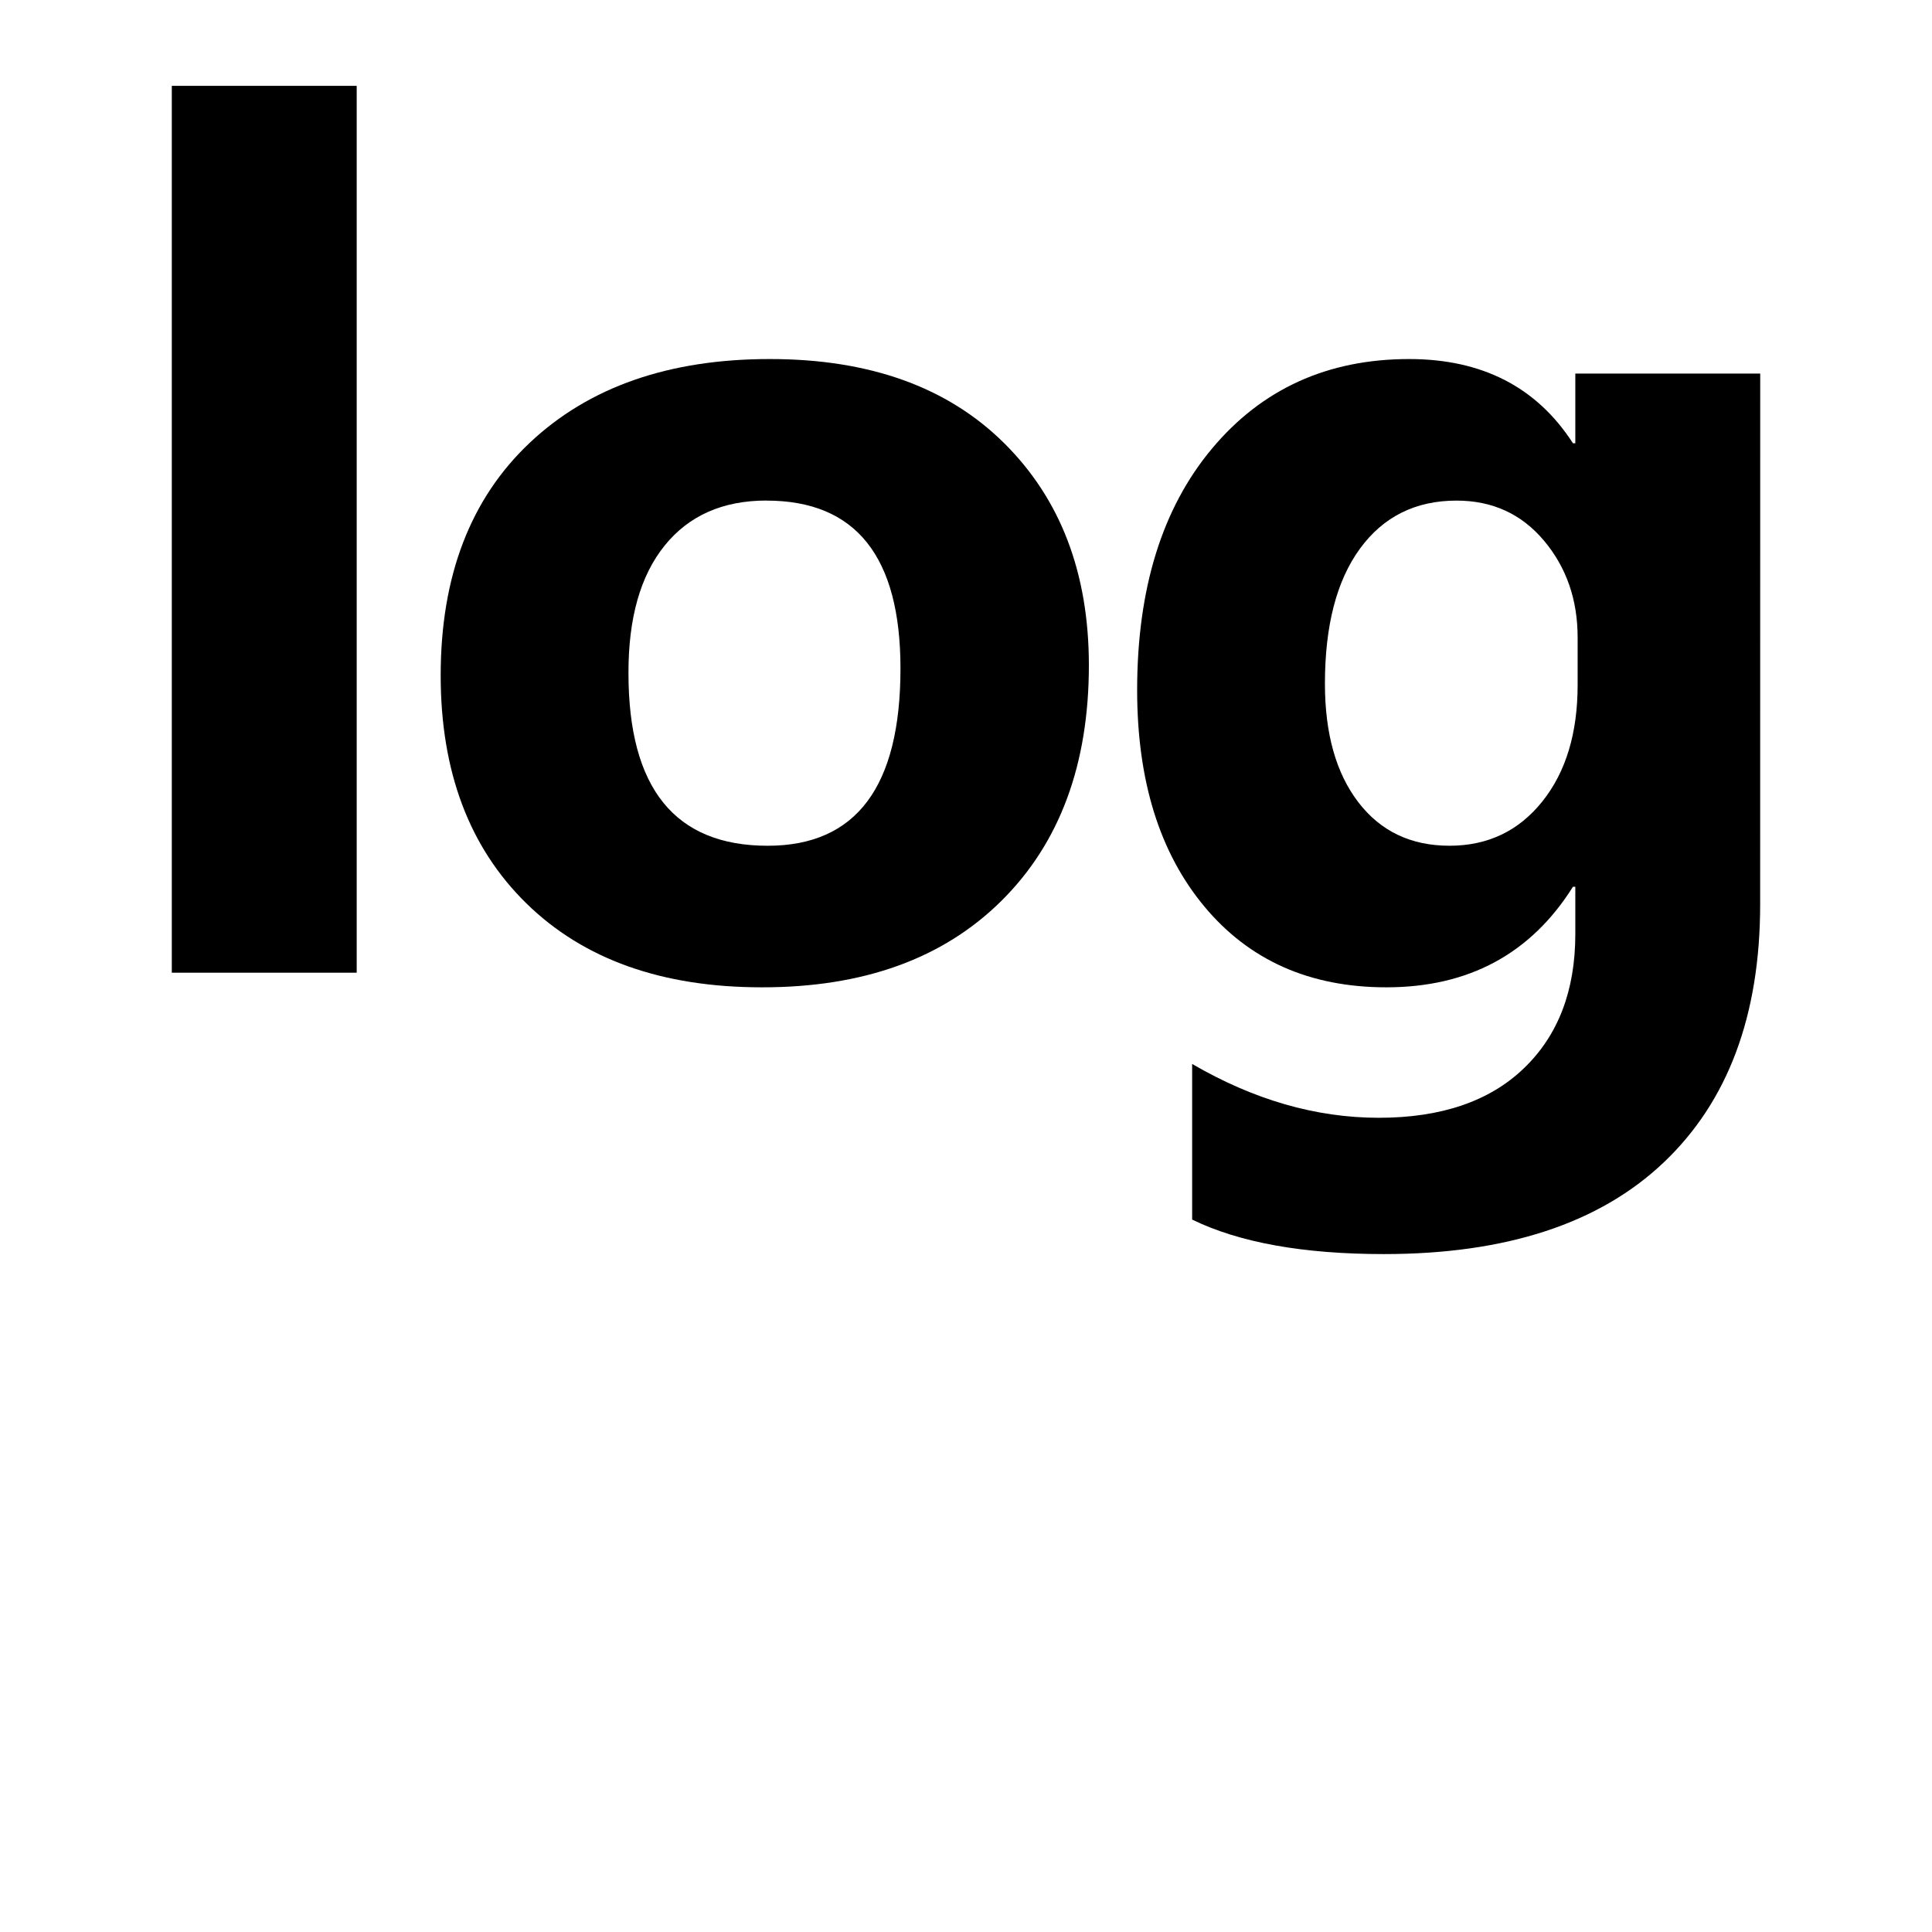
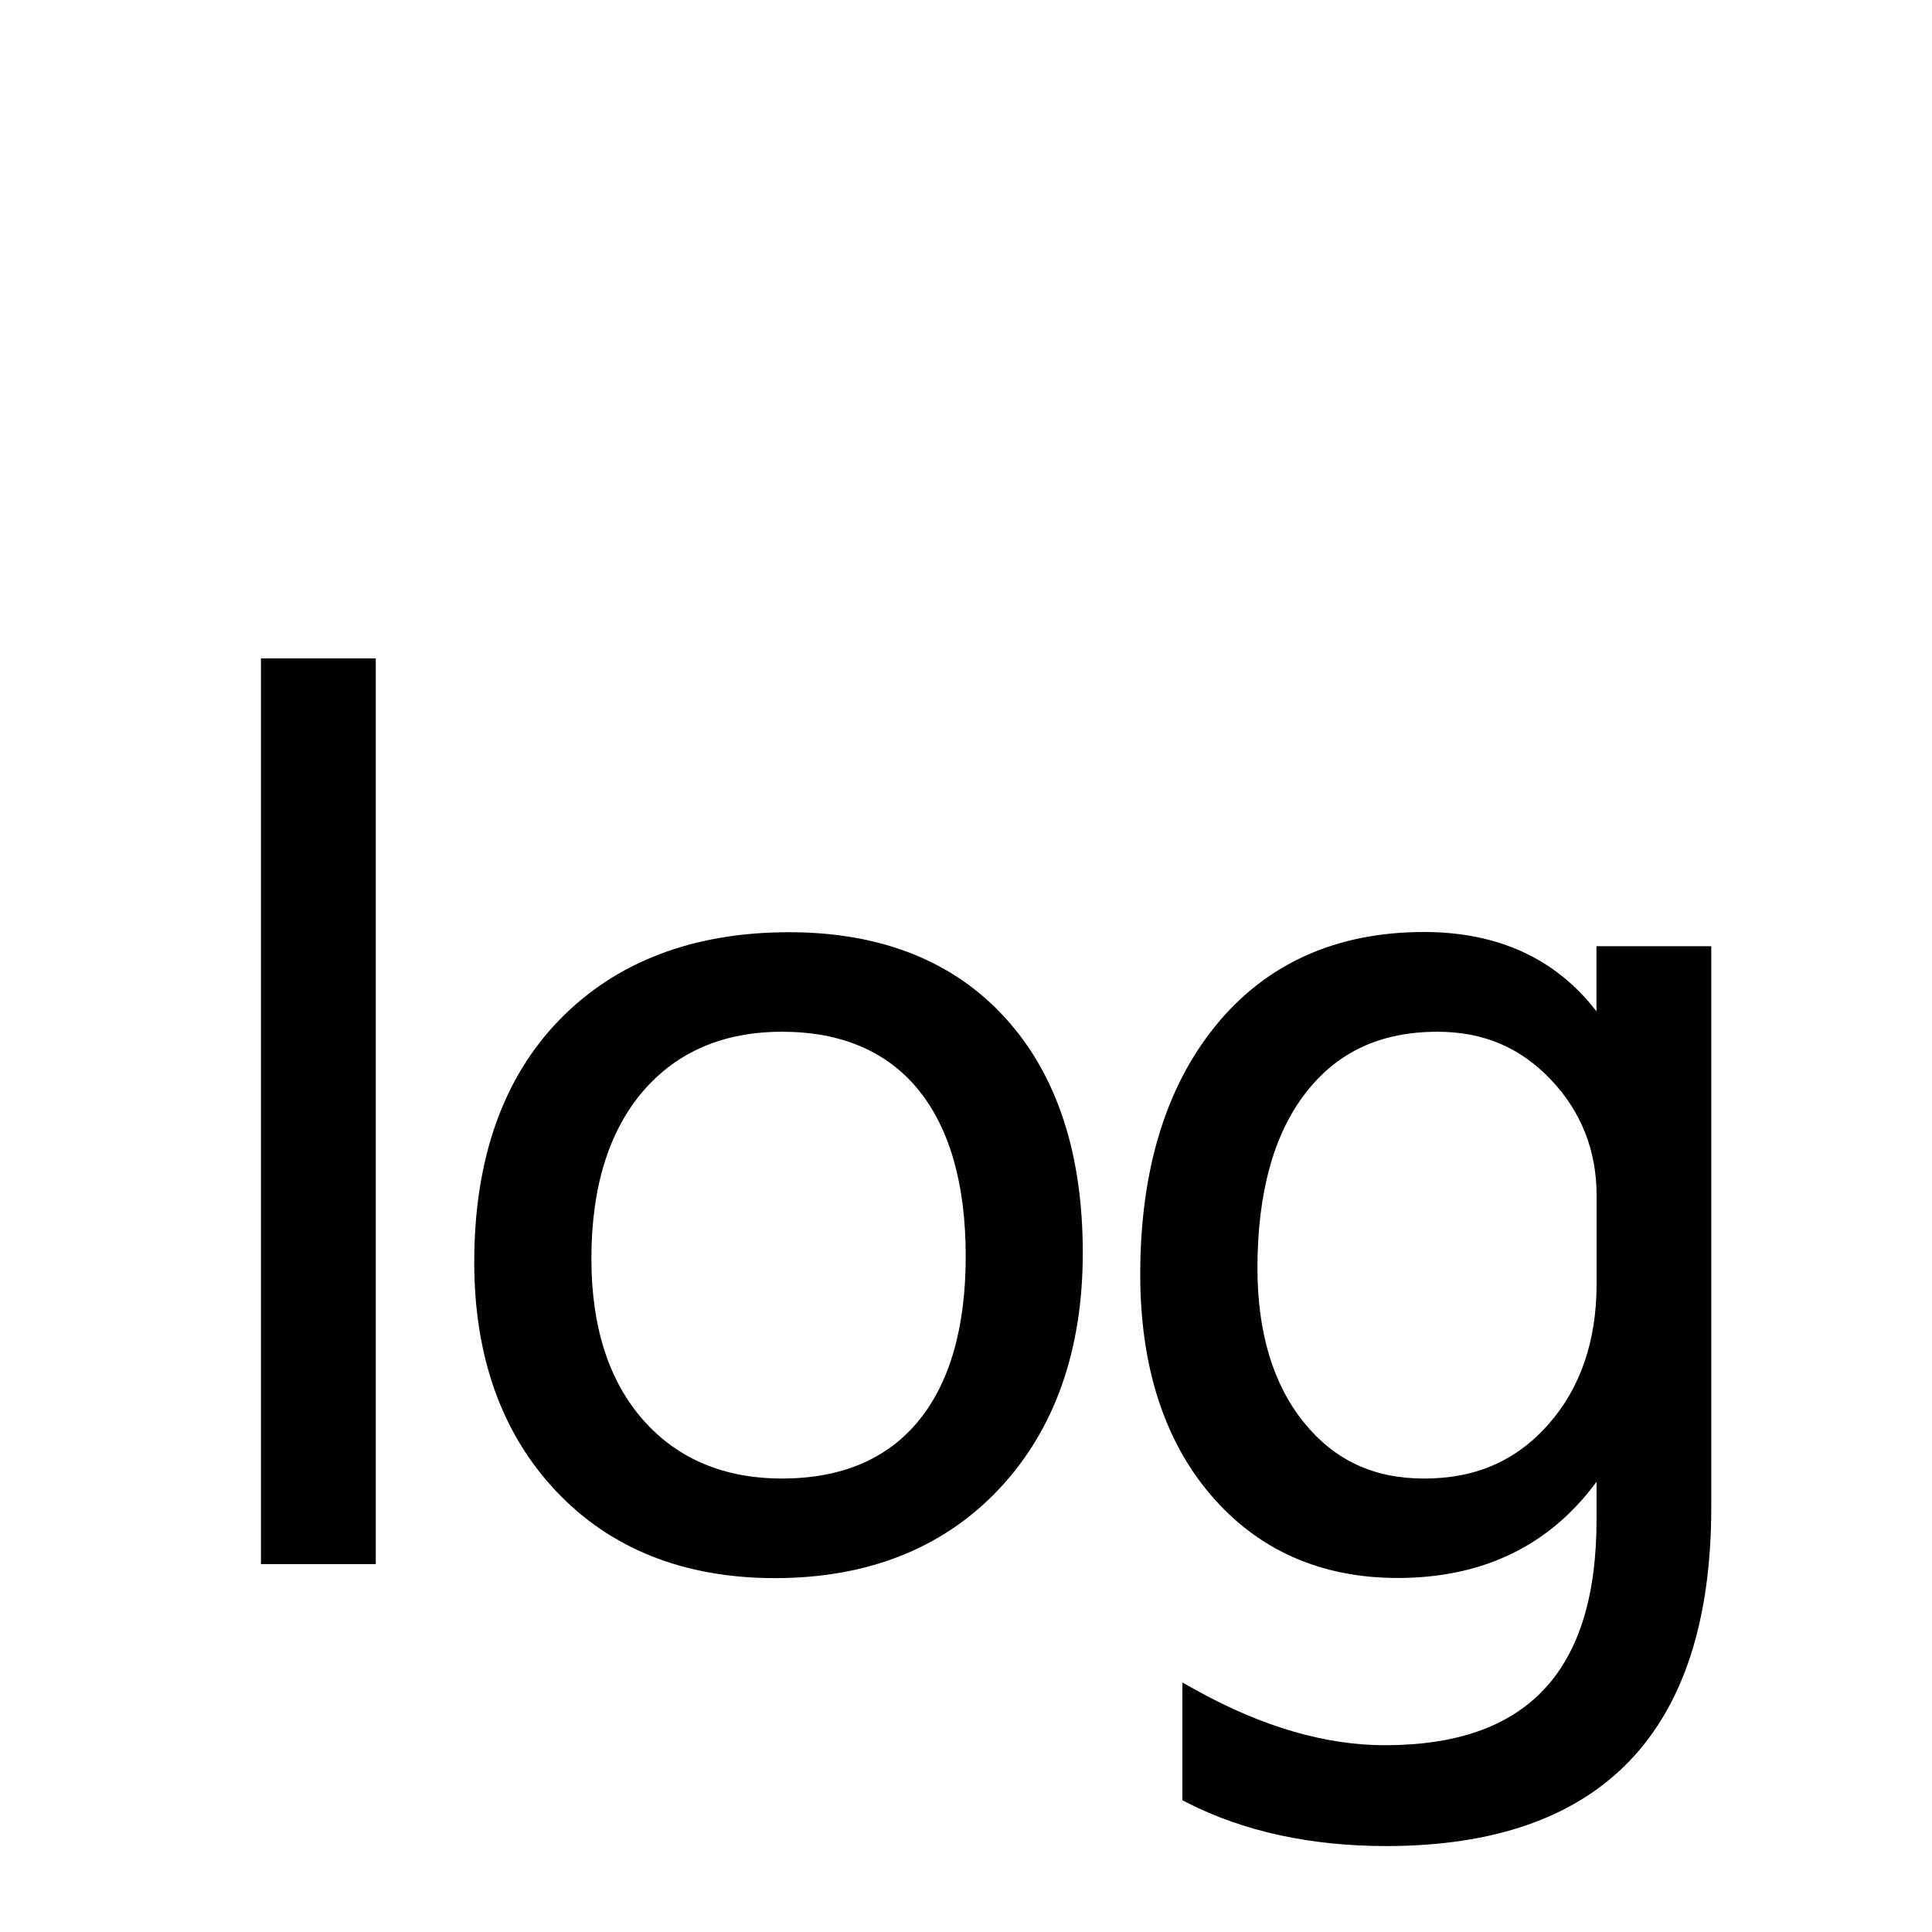
<svg xmlns="http://www.w3.org/2000/svg" width="1024" height="1024" viewBox="0 0 1024 1024">
  <g id="log10">
-     <path d="M189.06,515.55h-98V45.5h98Z" />
-     <path d="M403.79,523.3q-79.38,0-124.8-44.49T233.57,358q0-78.75,47.13-123.25T408.13,190.3q79.06,0,124,44.49t45,117.67q0,79.06-46.35,125T403.79,523.3Zm2.48-258q-34.73,0-54,23.87T333.1,356.8q0,91.47,73.79,91.47,70.38,0,70.38-93.95Q477.27,265.33,406.27,265.33Z" />
-     <path d="M932.92,479.27q0,88.37-51.16,136.89T733.56,664.69q-64.18,0-101.7-18.29V563.92q49,28.52,98.91,28.53,49.6,0,76.89-26.2t27.29-71.16V470H833.7Q800.22,523.3,734.8,523.3q-60.77,0-96.43-42.79T602.71,365.79q0-80.61,39.69-128.05T746.89,190.3q58,0,86.82,44.65h1.24V198h98ZM836.18,363V337.88q0-30.07-17.83-51.31T772,265.33q-32.56,0-51.16,25.42t-18.6,71.62q0,39.69,17.67,62.79t48.37,23.1q30.38,0,49.14-23.41T836.18,363Z" />
+     <g>
+       <rect x="138.32" y="348.95" width="60.85" height="480.05" />
+       <path d="M194.17,824H143.32V354h50.85Z" />
+       <path d="M410.77,836.44c-48.14,0-87.18-15.5-116-46.06S251.36,719.06,251.36,669c0-54.43,15.19-97.64,45.13-128.44s70.94-46.47,121.72-46.47c48.58,0,87.12,15.26,114.54,45.35S573.9,611.29,573.9,664c0,51.72-14.9,93.82-44.3,125.12S460.14,836.44,410.77,836.44Zm3.72-289.59c-31,0-55.78,10.63-73.72,31.58-18.13,21.18-27.32,51-27.32,88.68,0,36.19,9.28,65,27.58,85.67,18.14,20.48,42.86,30.87,73.46,30.87,31.16,0,55.37-10.14,72-30.13,16.83-20.27,25.36-49.76,25.36-87.65,0-38.31-8.54-68.12-25.37-88.6C469.84,557.08,445.63,546.85,414.49,546.85Z" />
+       <path d="M410.77,831.44q-70.39,0-112.4-44.49t-42-118q0-80,43.72-125t118.13-45q71,0,110.85,43.72T568.9,664q0,76-42.94,121.7T410.77,831.44Zm3.72-289.59q-49,0-77.51,33.33t-28.53,91.93q0,56.44,28.84,89t77.2,32.56q49.3,0,75.81-31.94t26.51-90.85q0-59.53-26.51-91.78T414.49,541.85Z" />
+       <path d="M734.64,978.45c-39.89,0-75.28-7.69-105.2-22.87l-2.74-1.39V891.78l7.43,4.12C669,915.24,702.58,925,734,925c75.5,0,112.2-39.14,112.2-119.64v-20c-24.88,33.89-60.26,51-105.38,51-40.83,0-74.19-14.83-99.15-44.08-24.76-29-37.32-68.33-37.32-116.88,0-54.88,13.47-99.24,40-131.83,26.82-32.91,64-49.59,110.38-49.59,39.26,0,70,14.14,91.43,42.07V501.5h60.85V798.57C907.07,917.93,849.06,978.45,734.64,978.45Zm27.29-431.6c-30.07,0-52.92,10.58-69.85,32.33s-25.61,53.09-25.61,92.89c0,34,8.23,61.49,24.48,81.67s37.09,29.92,63.85,29.92c27.28,0,48.82-9.39,65.86-28.69s25.57-44.29,25.57-74.52V633.62c0-23.78-8.14-44.42-24.21-61.36C805.8,555.16,786.14,546.85,761.93,546.85Z" />
+       <path d="M902.07,798.57q0,174.87-167.43,174.87-58.91,0-102.94-22.32V900.27Q685.34,930,734,930q117.2,0,117.2-124.64V770.67H850q-36.28,60.77-109.14,60.77-59.23,0-95.34-42.32T609.38,675.48q0-80.93,38.91-128.67t106.5-47.75q64.18,0,95.19,51.47h1.24v-44h50.85ZM851.22,680.44V633.62q0-37.83-25.58-64.8t-63.72-27q-47.13,0-73.79,34.26t-26.67,96q0,53,25.58,84.8t67.75,31.78q42.79,0,69.61-30.39T851.22,680.44Z" />
+     </g>
  </g>
</svg>
